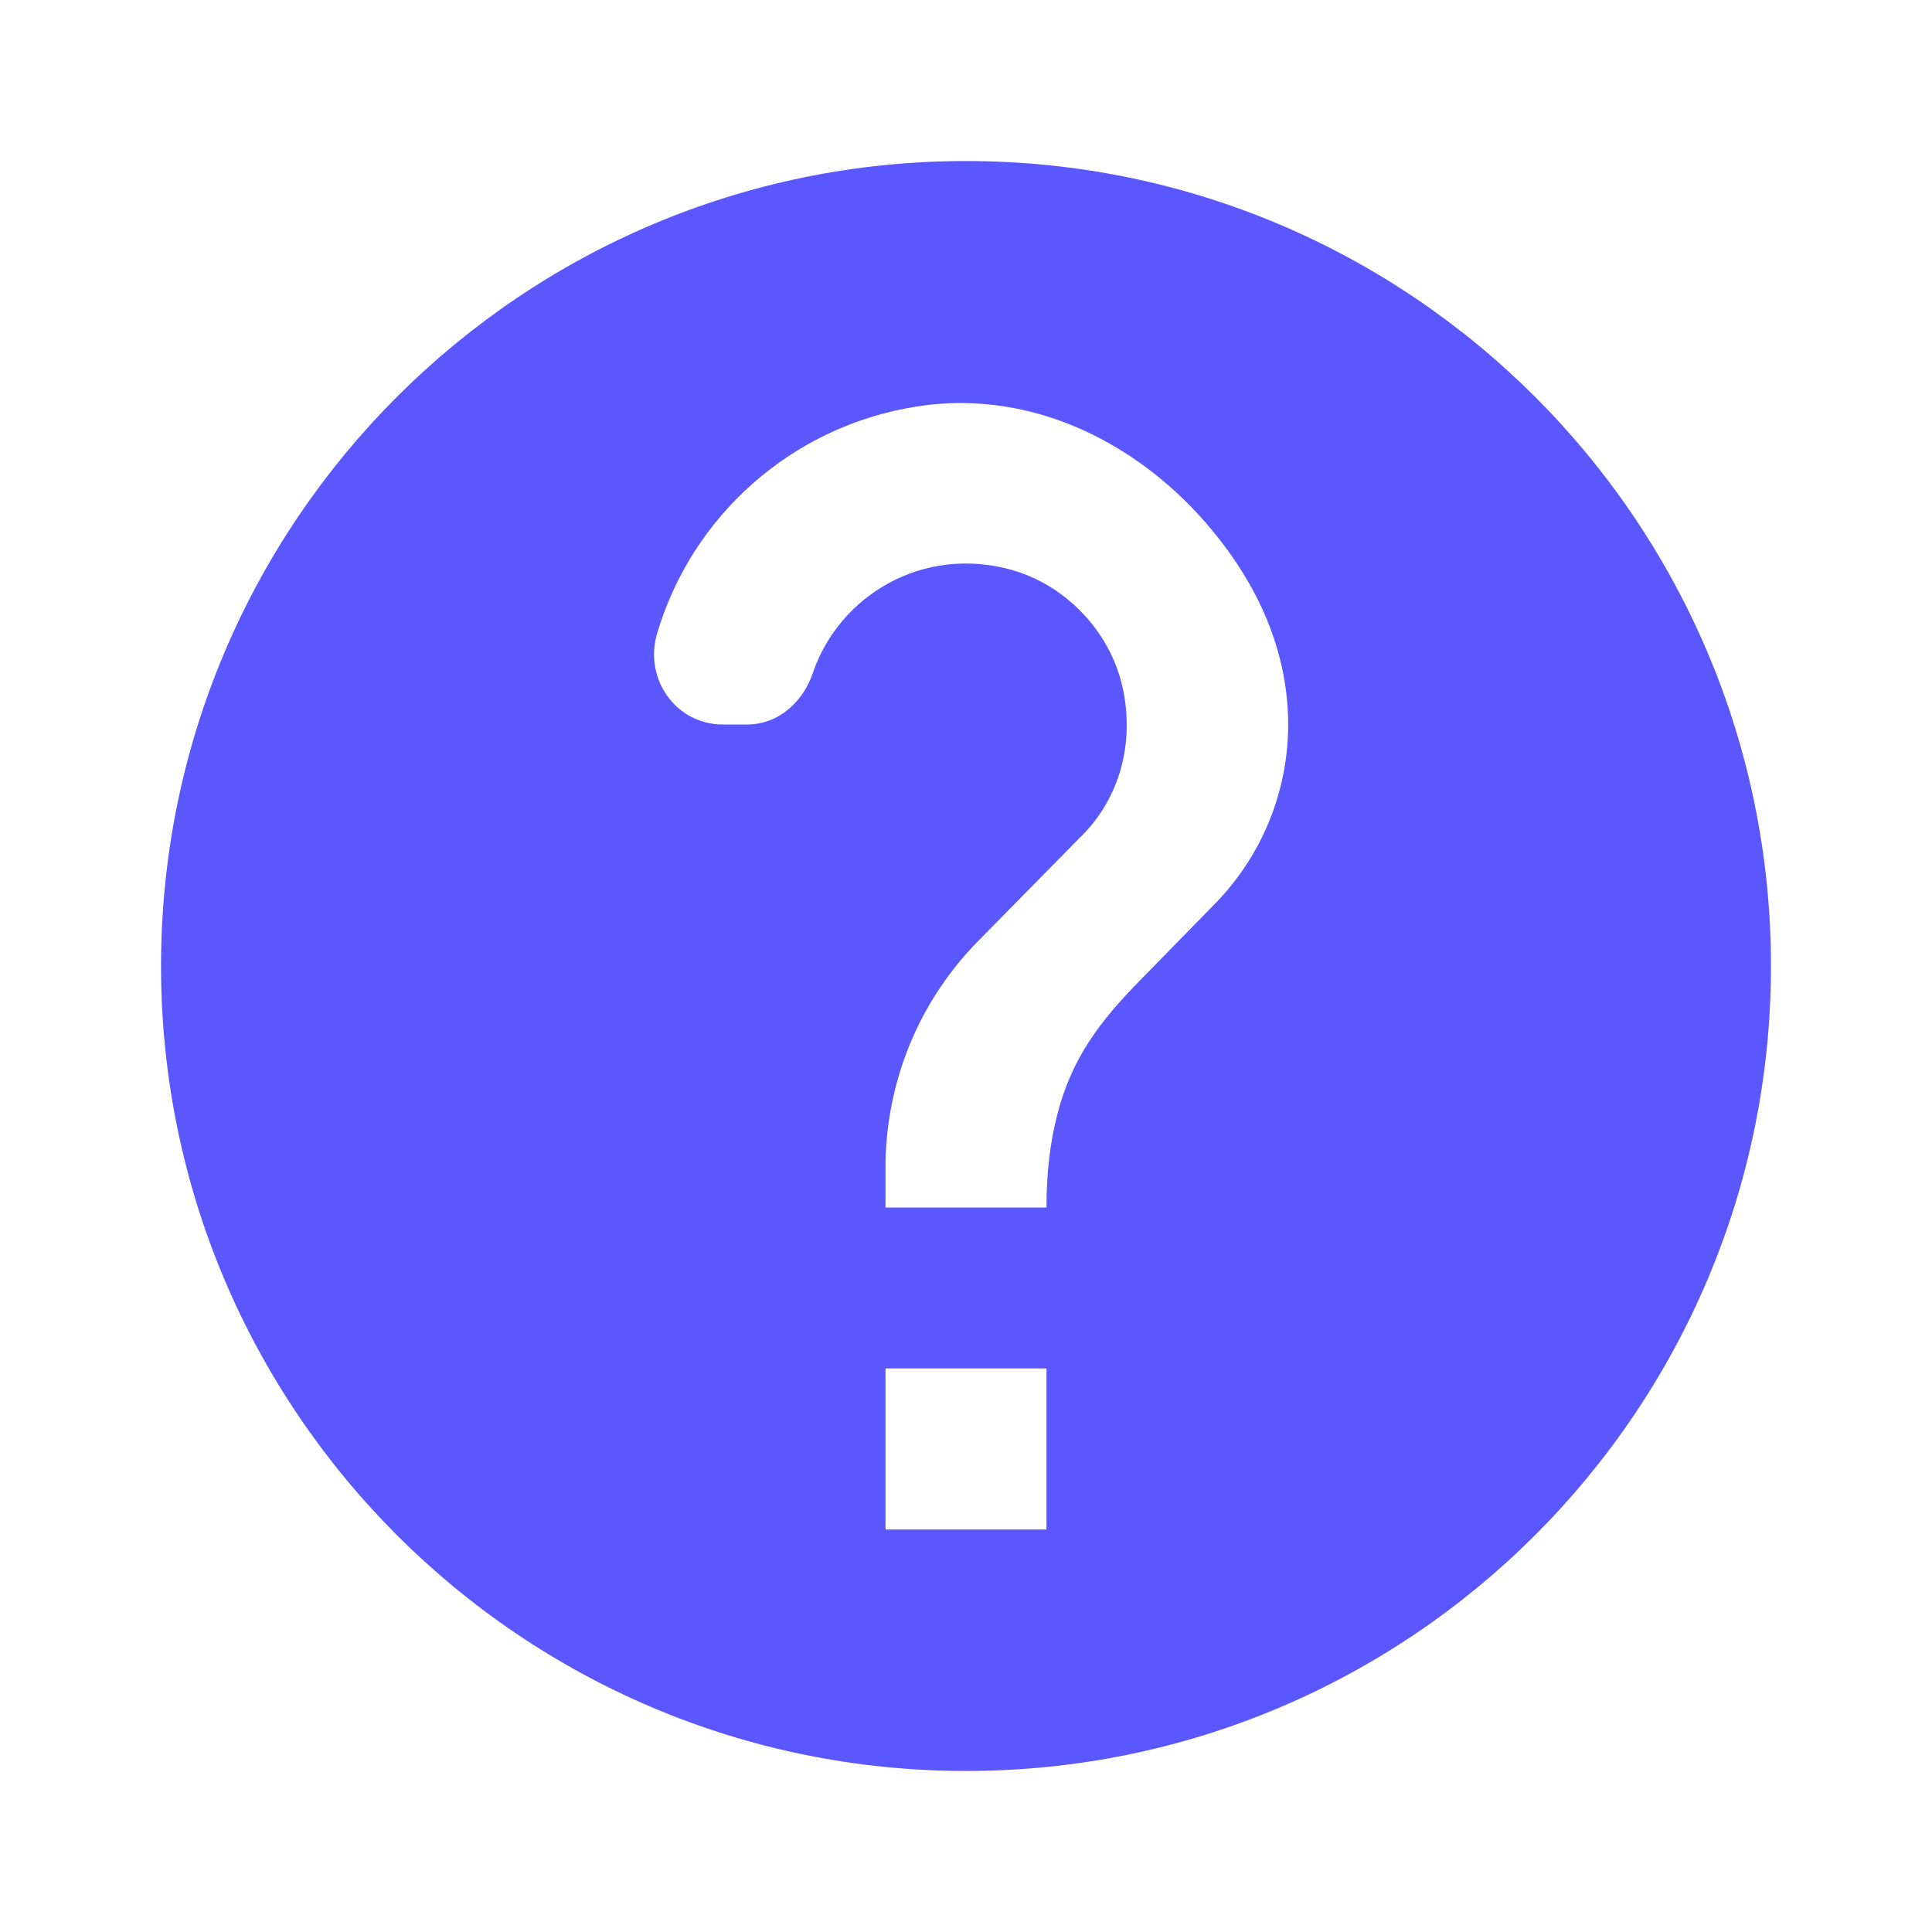
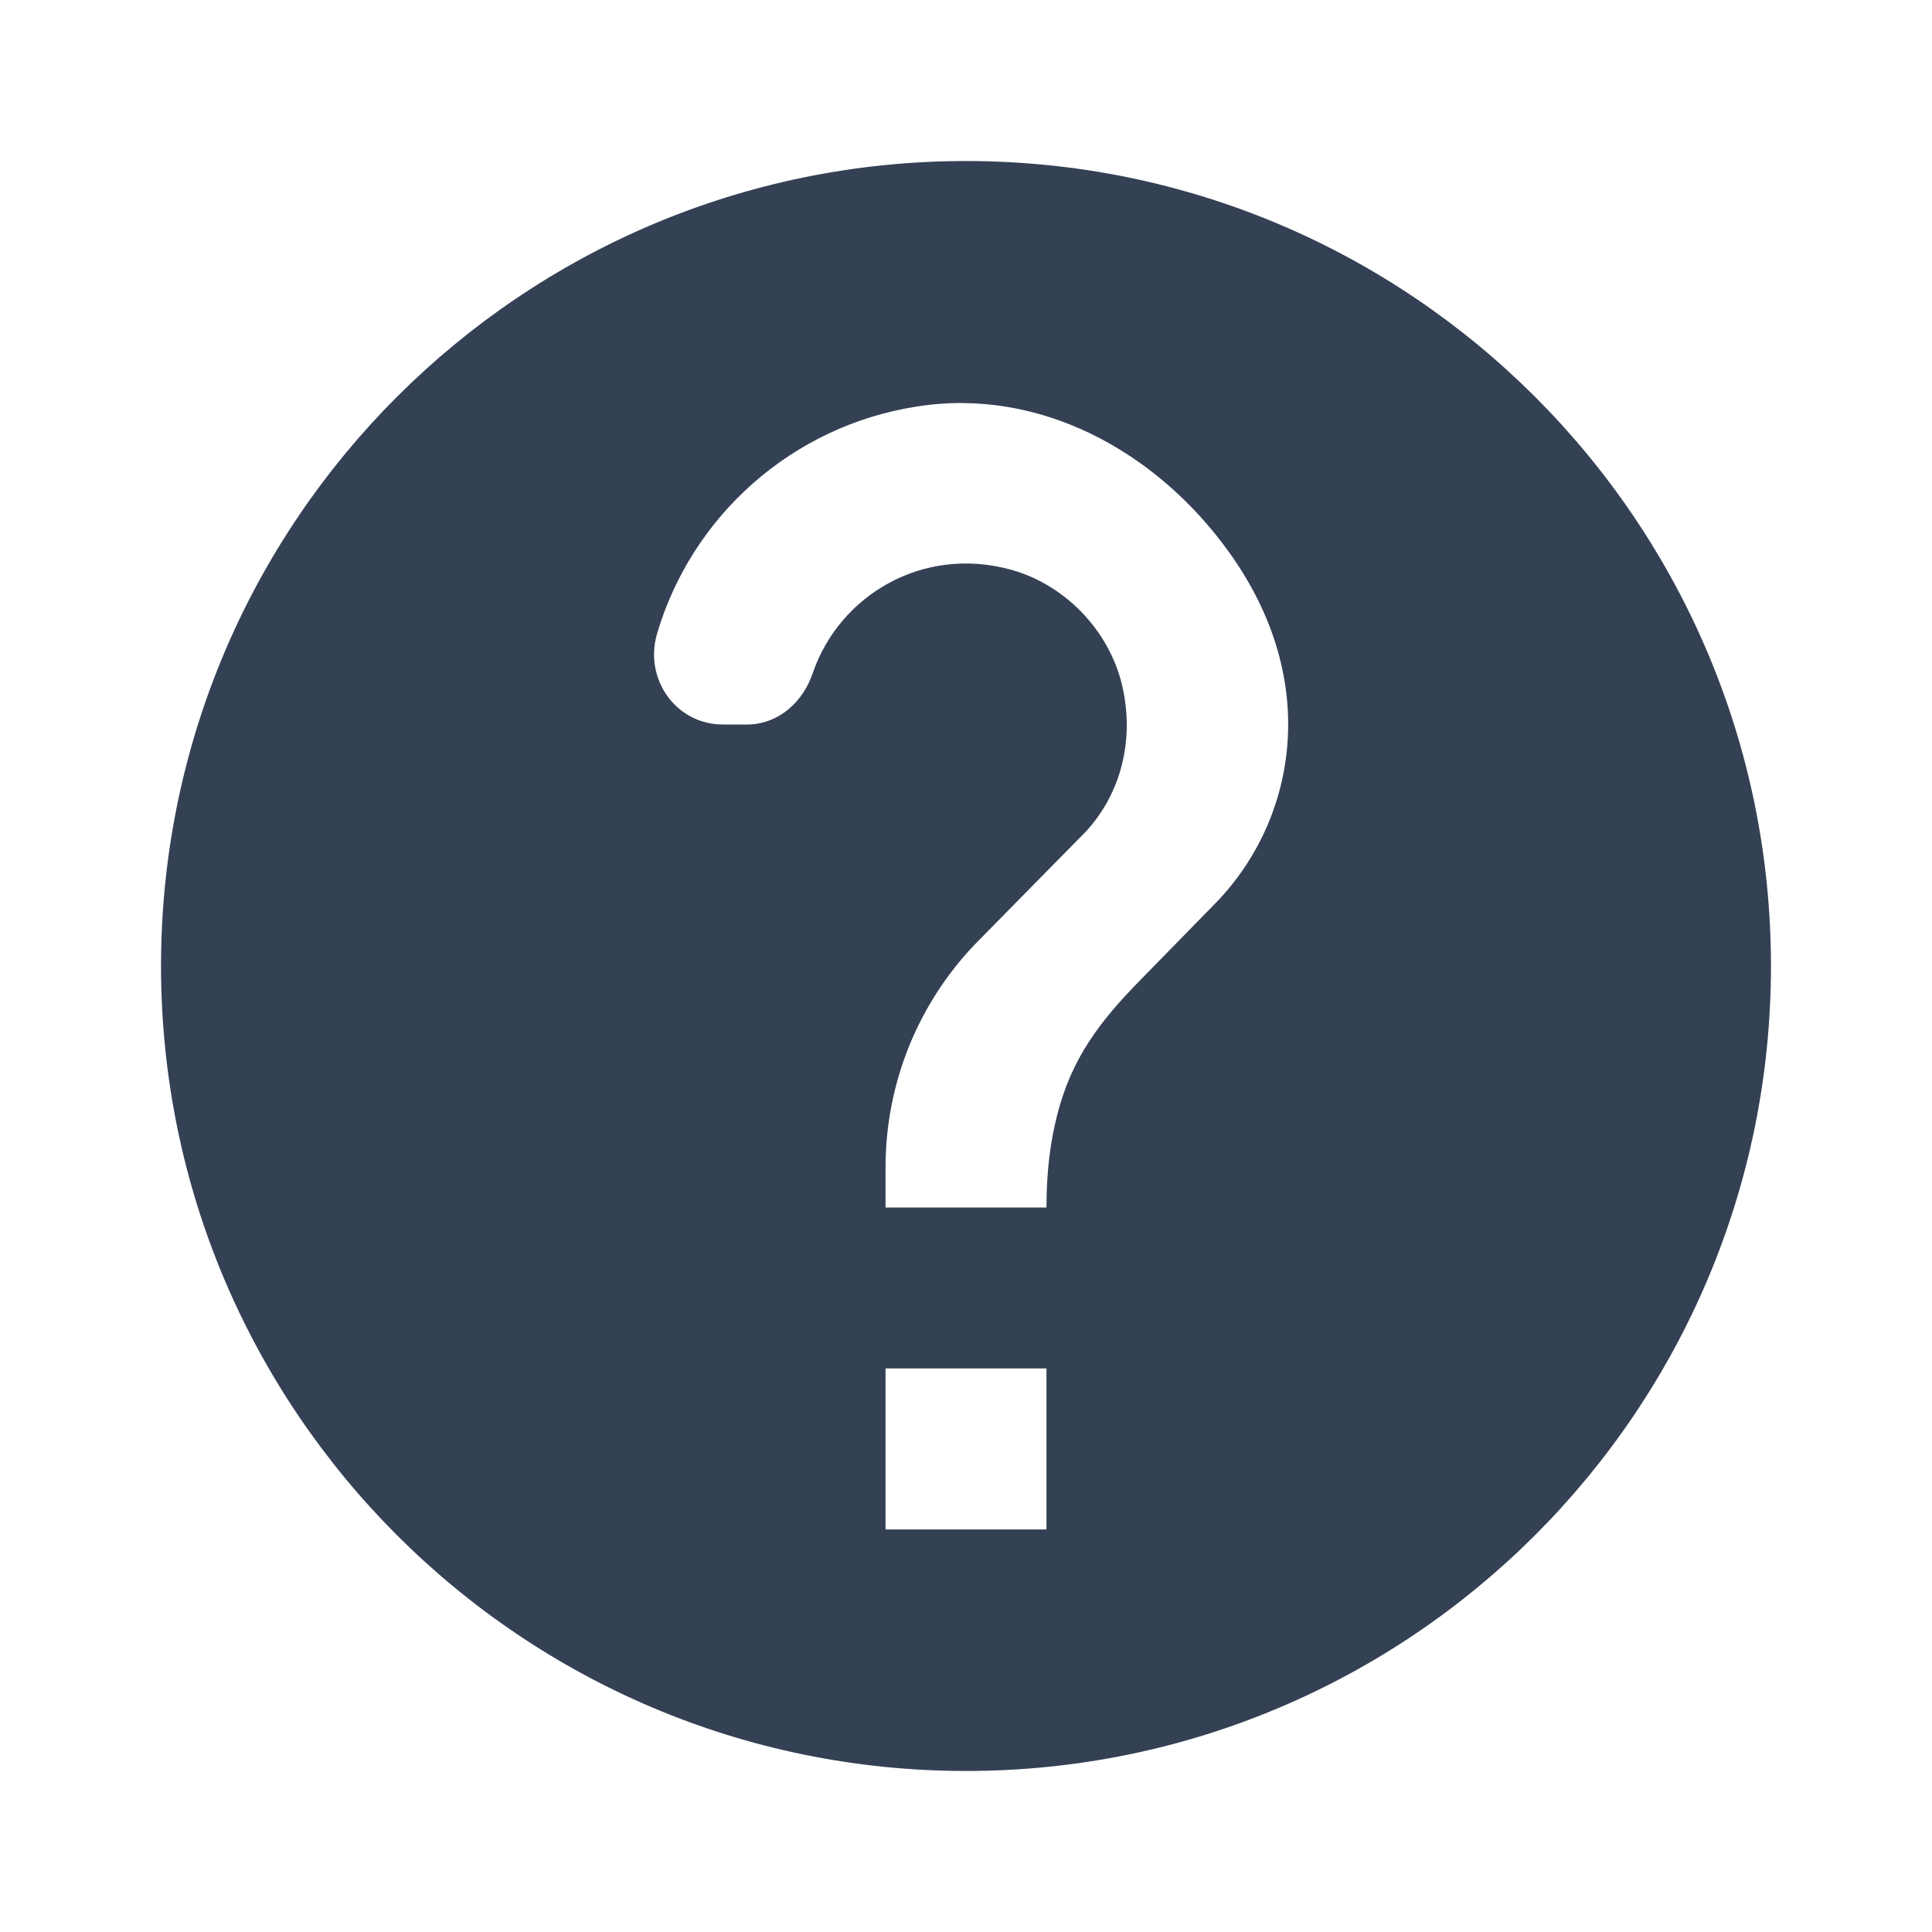
<svg xmlns="http://www.w3.org/2000/svg" width="20" height="20" viewBox="0 0 20 20" fill="none">
-   <path d="M10 1.667C5.4 1.667 1.667 5.4 1.667 10C1.667 14.6 5.4 18.333 10 18.333C14.6 18.333 18.333 14.6 18.333 10C18.333 5.4 14.6 1.667 10 1.667ZM10.833 15.833H9.167V14.166H10.833V15.833ZM12.558 9.375L11.808 10.142C11.392 10.566 11.092 10.95 10.942 11.55C10.875 11.816 10.833 12.117 10.833 12.5H9.167V12.083C9.167 11.7 9.233 11.333 9.35 10.992C9.517 10.508 9.792 10.075 10.142 9.725L11.175 8.675C11.558 8.308 11.742 7.758 11.633 7.175C11.525 6.575 11.058 6.066 10.475 5.9C9.55 5.641 8.692 6.167 8.417 6.958C8.317 7.266 8.058 7.5 7.733 7.5H7.483C7 7.5 6.667 7.033 6.8 6.566C7.158 5.341 8.2 4.408 9.492 4.208C10.758 4.008 11.967 4.667 12.717 5.708C13.7 7.066 13.408 8.525 12.558 9.375Z" fill="#5A57FF" />
+   <path d="M10 1.667C5.4 1.667 1.667 5.4 1.667 10C1.667 14.6 5.4 18.333 10 18.333C14.6 18.333 18.333 14.6 18.333 10C18.333 5.4 14.6 1.667 10 1.667ZM10.833 15.833H9.167V14.166H10.833V15.833ZM12.558 9.375L11.808 10.142C11.392 10.566 11.092 10.95 10.942 11.55C10.875 11.816 10.833 12.117 10.833 12.5H9.167V12.083C9.167 11.7 9.233 11.333 9.35 10.992C9.517 10.508 9.792 10.075 10.142 9.725L11.175 8.675C11.558 8.308 11.742 7.758 11.633 7.175C11.525 6.575 11.058 6.066 10.475 5.9C9.55 5.641 8.692 6.167 8.417 6.958C8.317 7.266 8.058 7.5 7.733 7.5H7.483C7 7.5 6.667 7.033 6.8 6.566C7.158 5.341 8.2 4.408 9.492 4.208C10.758 4.008 11.967 4.667 12.717 5.708C13.7 7.066 13.408 8.525 12.558 9.375Z" fill="#344054" />
</svg>
